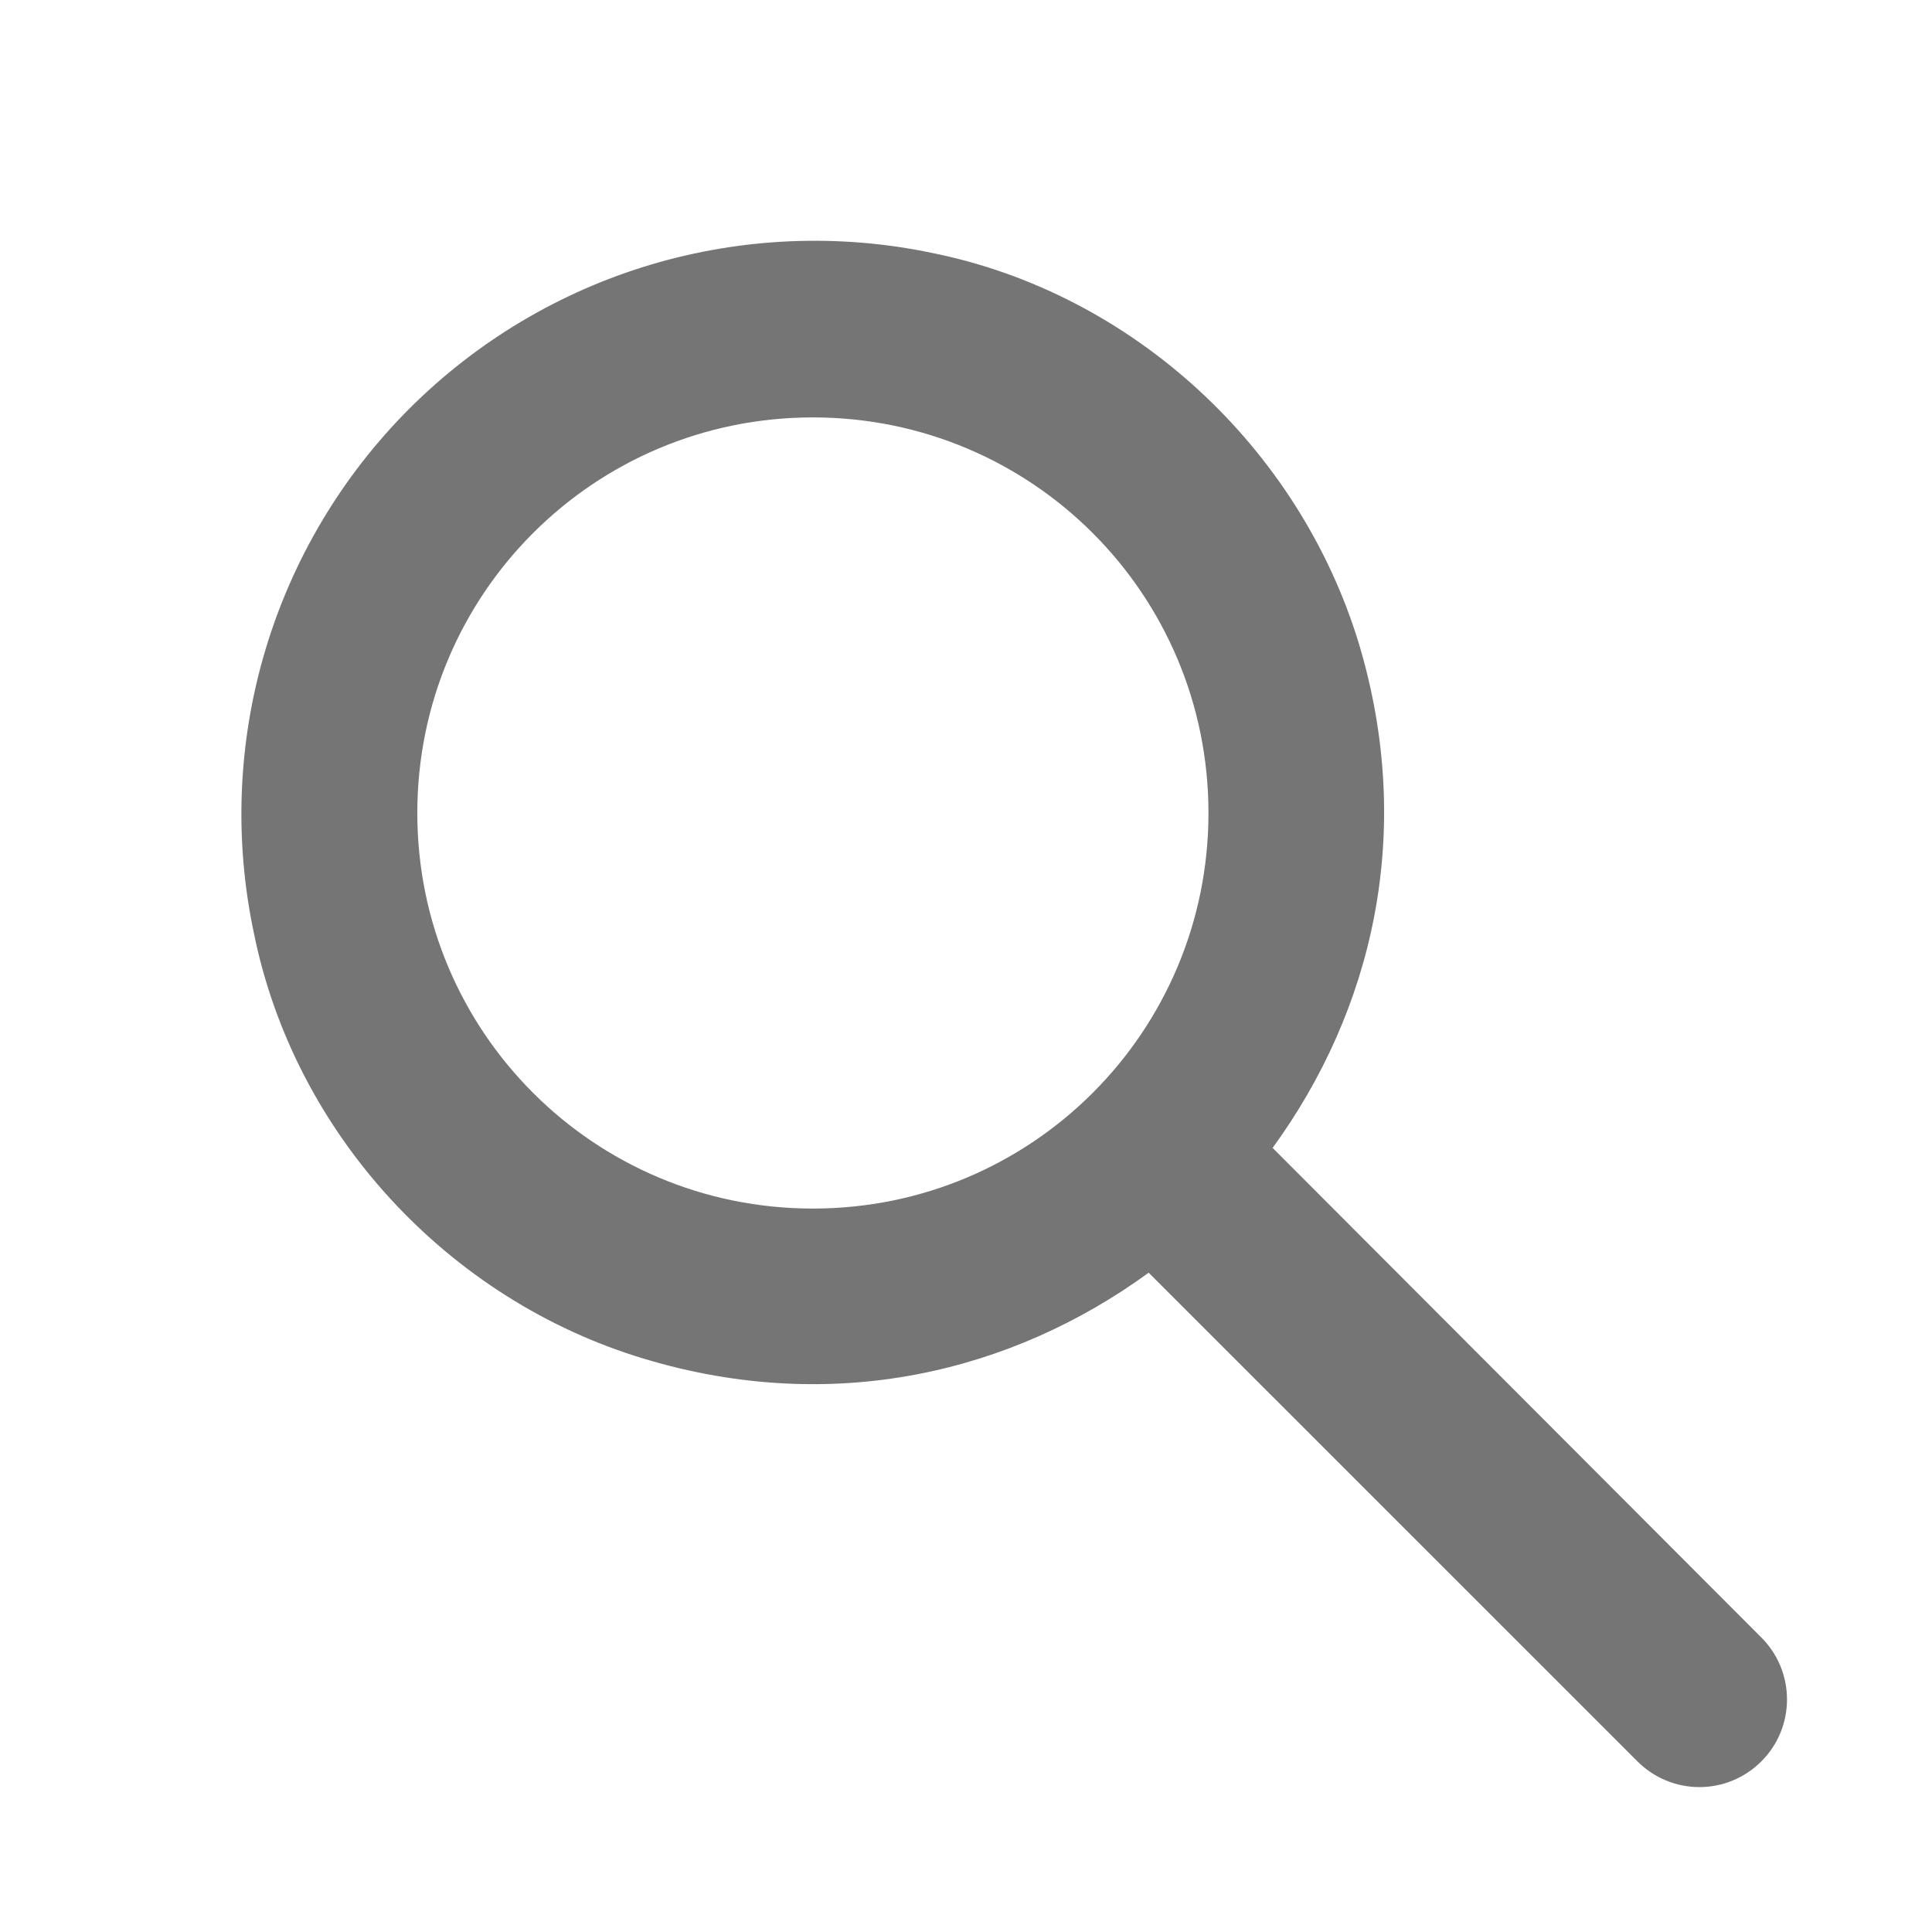
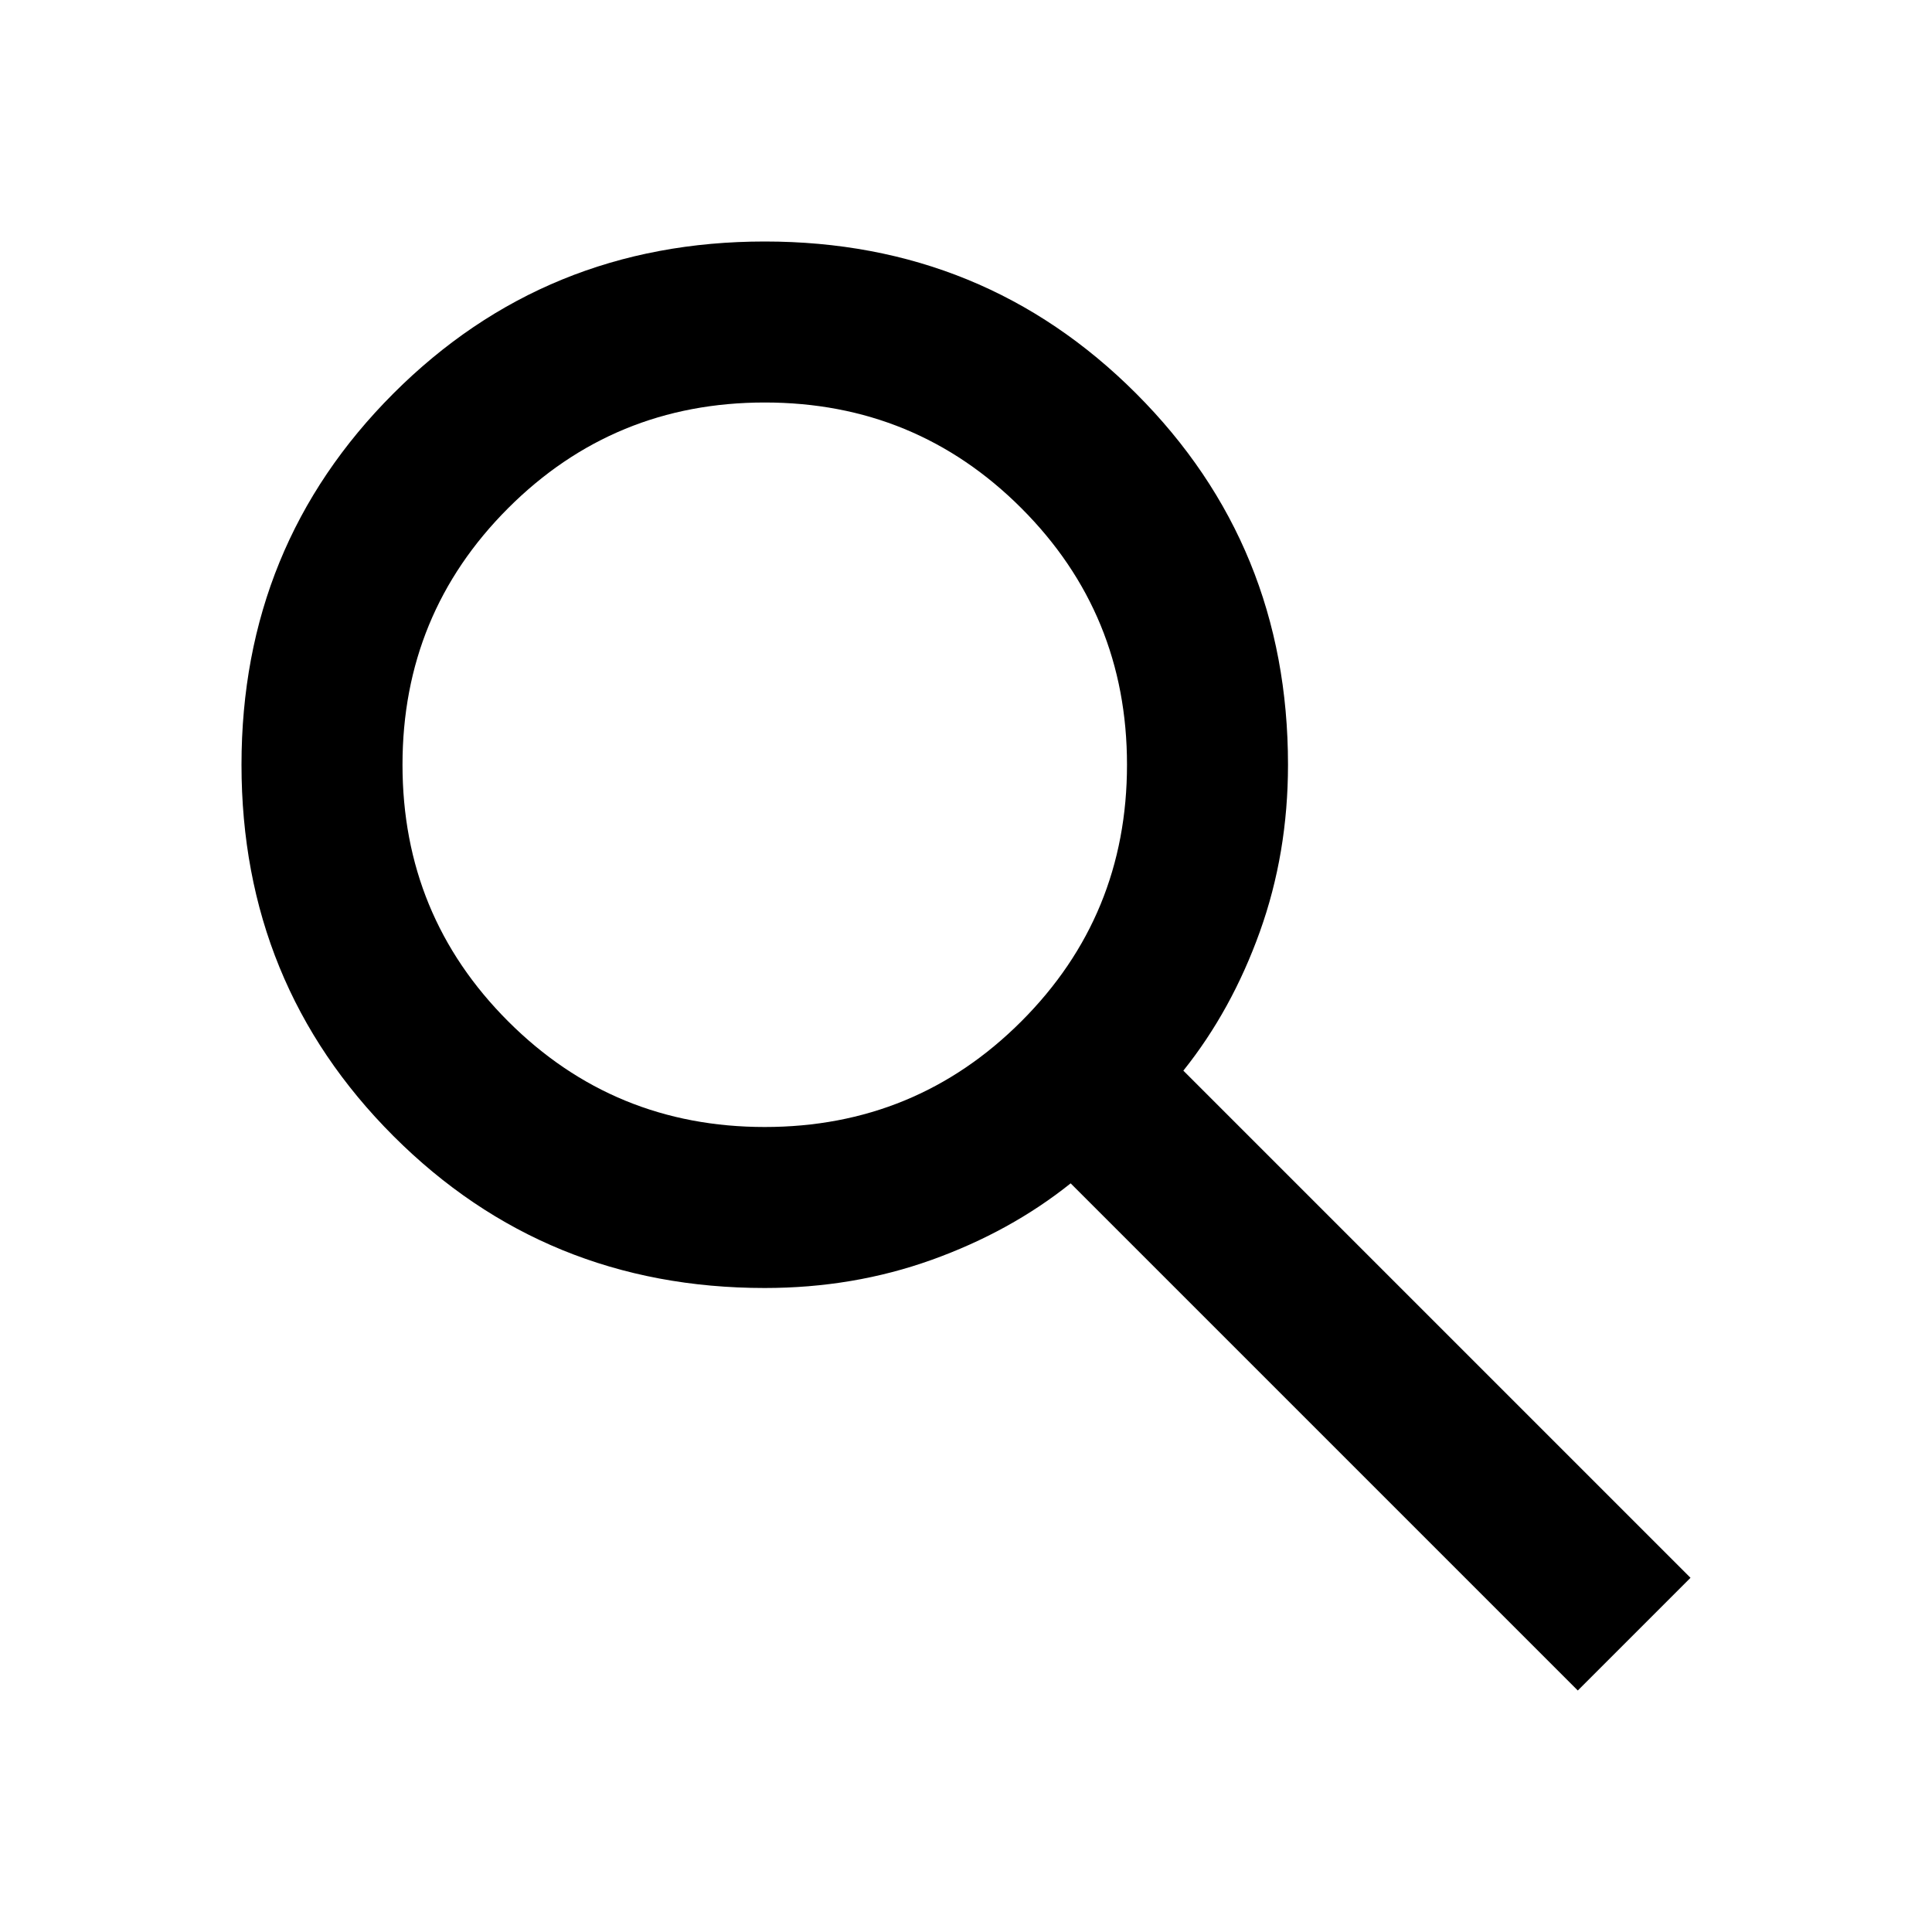
- <svg xmlns="http://www.w3.org/2000/svg" width="20" height="20" viewBox="0 0 20 20" fill="none">
-   <g id="ic:round-saved-search">
-     <path id="Vector" d="M13.174 11.883C14.202 10.472 14.657 8.625 14.066 6.659C13.447 4.63 11.727 3.038 9.652 2.619C8.686 2.416 7.685 2.458 6.739 2.739C5.793 3.021 4.932 3.535 4.235 4.233C3.537 4.932 3.025 5.793 2.744 6.739C2.463 7.686 2.423 8.687 2.627 9.653C3.046 11.737 4.639 13.457 6.668 14.066C8.633 14.658 10.48 14.203 11.891 13.175L16.951 18.234C17.121 18.404 17.351 18.5 17.592 18.5C17.833 18.5 18.063 18.404 18.233 18.234C18.404 18.064 18.499 17.833 18.499 17.593C18.499 17.352 18.404 17.121 18.233 16.951L13.174 11.883ZM8.415 12.511C6.149 12.511 4.32 10.681 4.32 8.416C4.32 6.15 6.149 4.321 8.415 4.321C10.681 4.321 12.51 6.15 12.51 8.416C12.51 10.681 10.681 12.511 8.415 12.511Z" fill="#757575" />
-   </g>
+ <svg xmlns="http://www.w3.org/2000/svg" height="24" viewBox="0 -960 960 960" width="24">
+   <path d="M784-120 532-372q-30 24-69 38t-83 14q-109 0-184.5-75.5T120-580q0-109 75.5-184.5T380-840q109 0 184.5 75.5T640-580q0 44-14 83t-38 69l252 252-56 56ZM380-400q75 0 127.5-52.5T560-580q0-75-52.5-127.5T380-760q-75 0-127.5 52.5T200-580q0 75 52.5 127.5T380-400Z" />
</svg>
